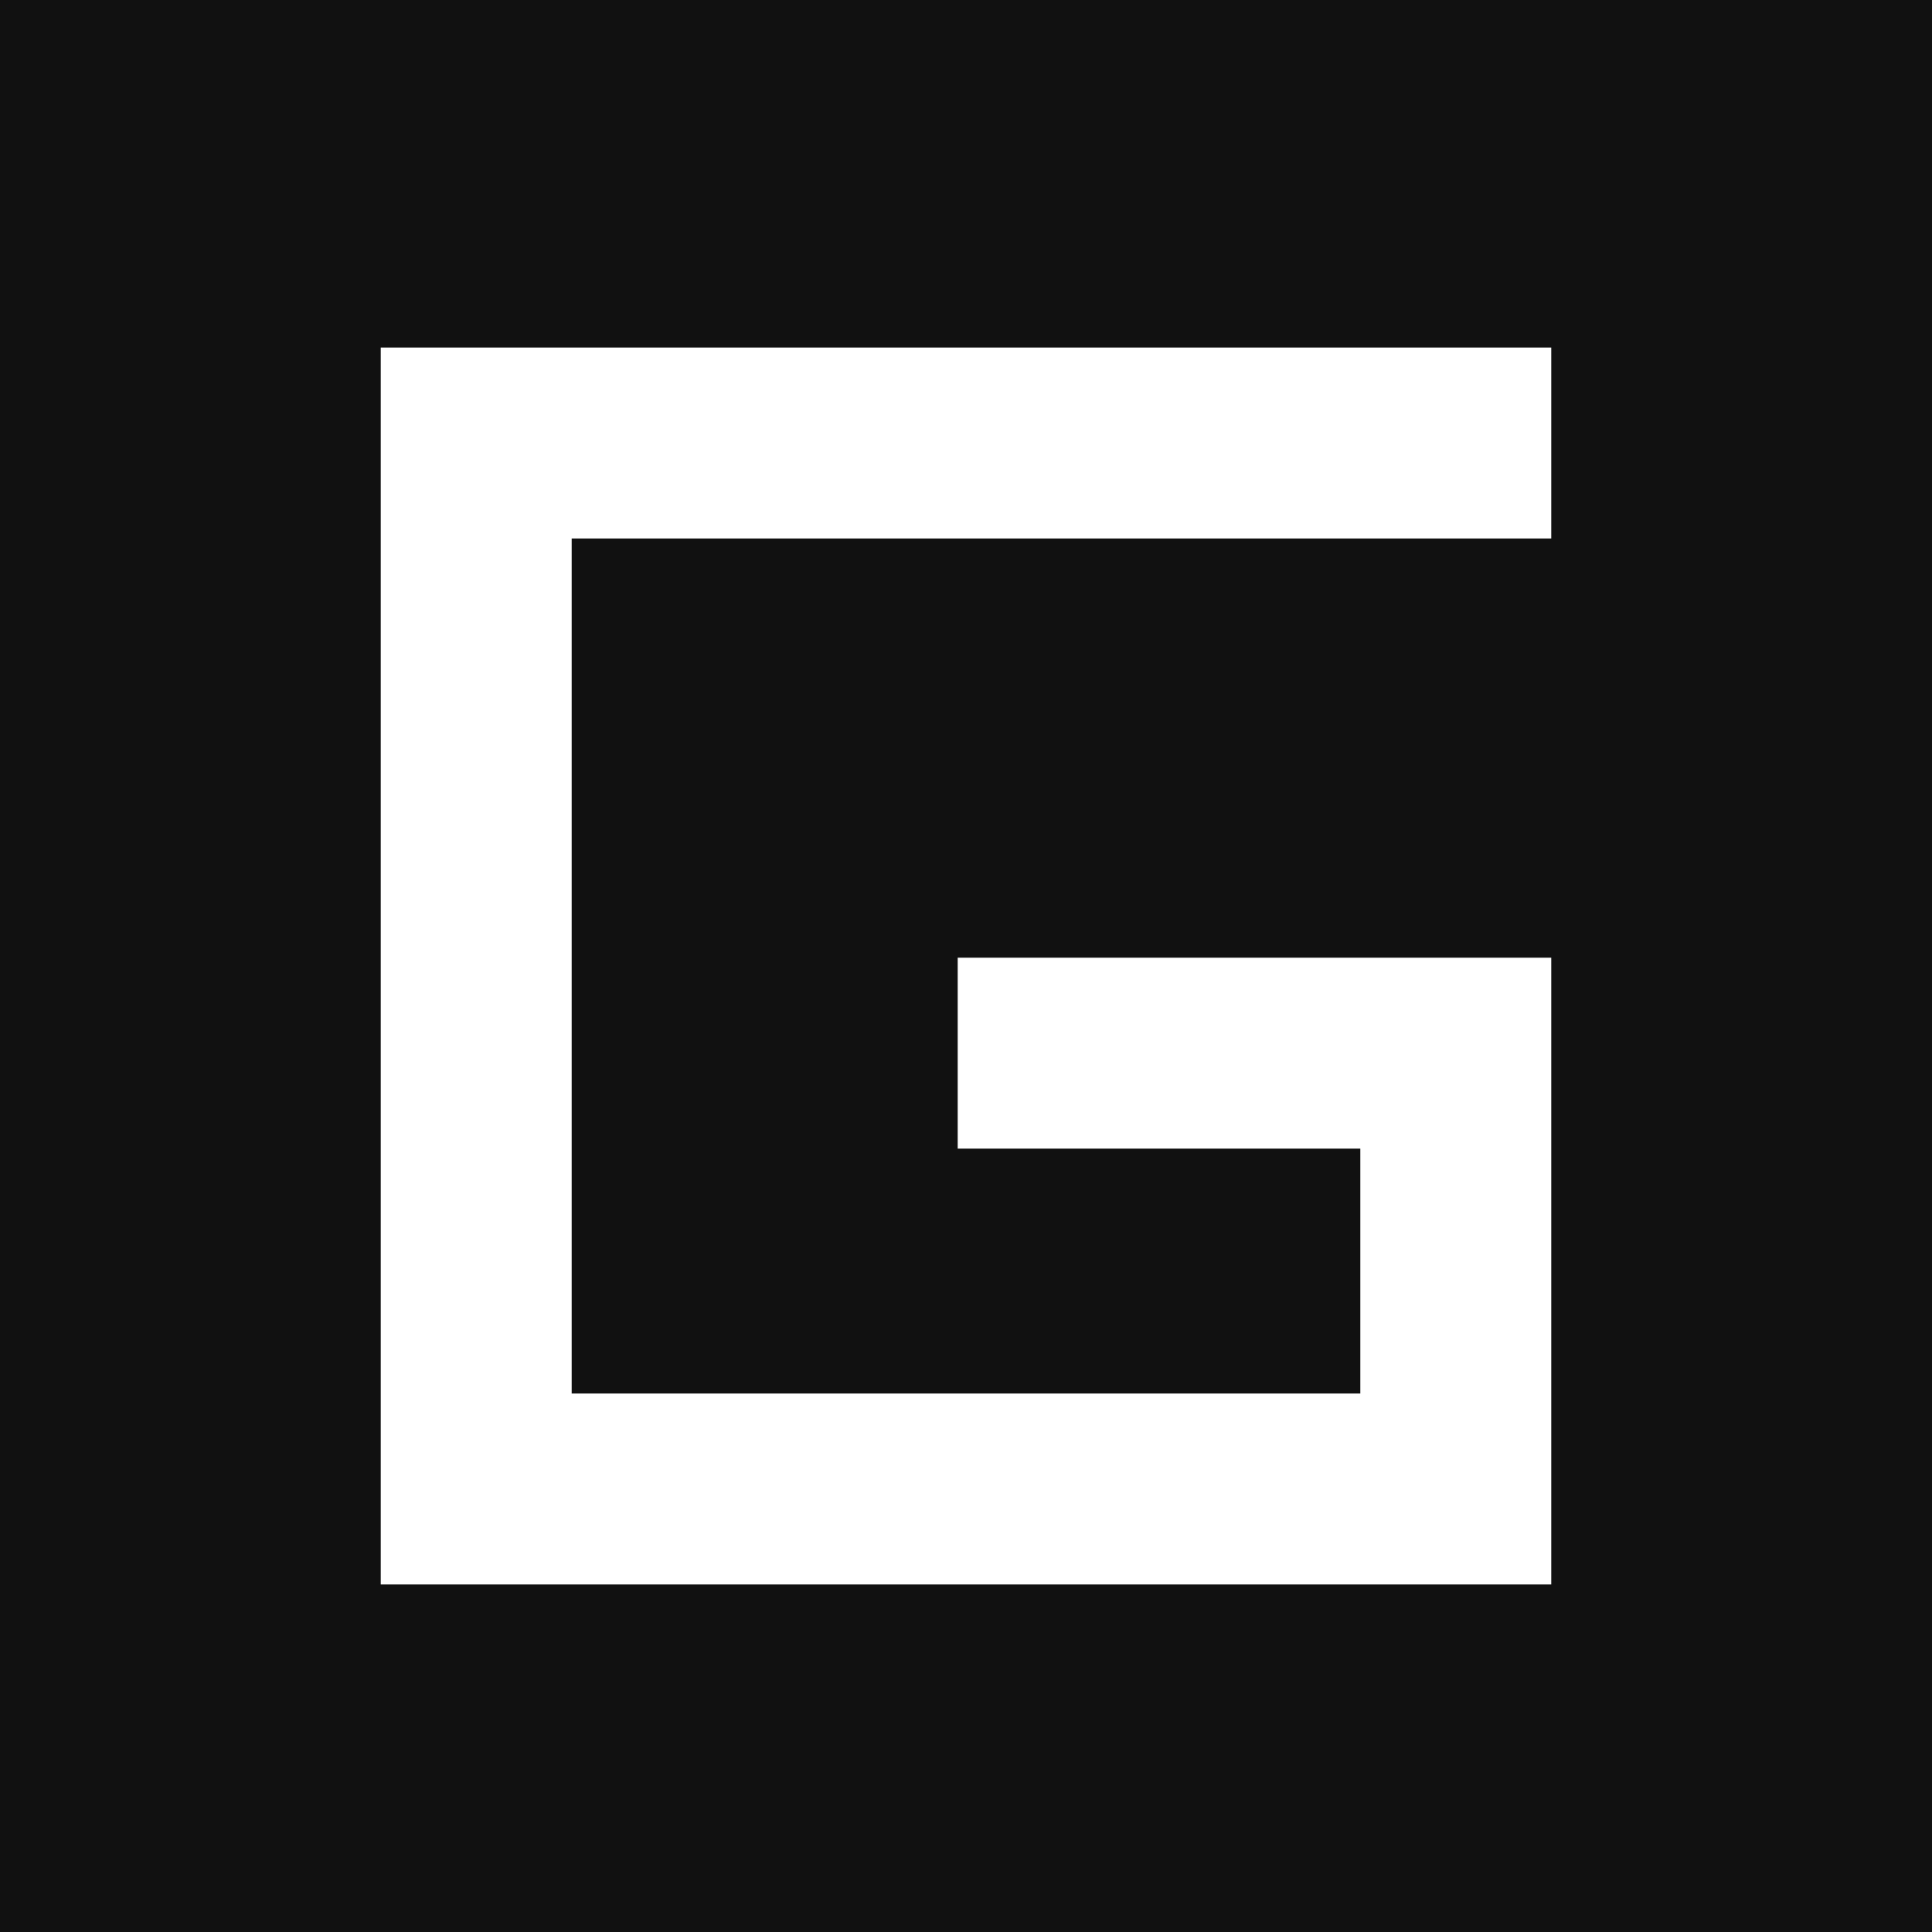
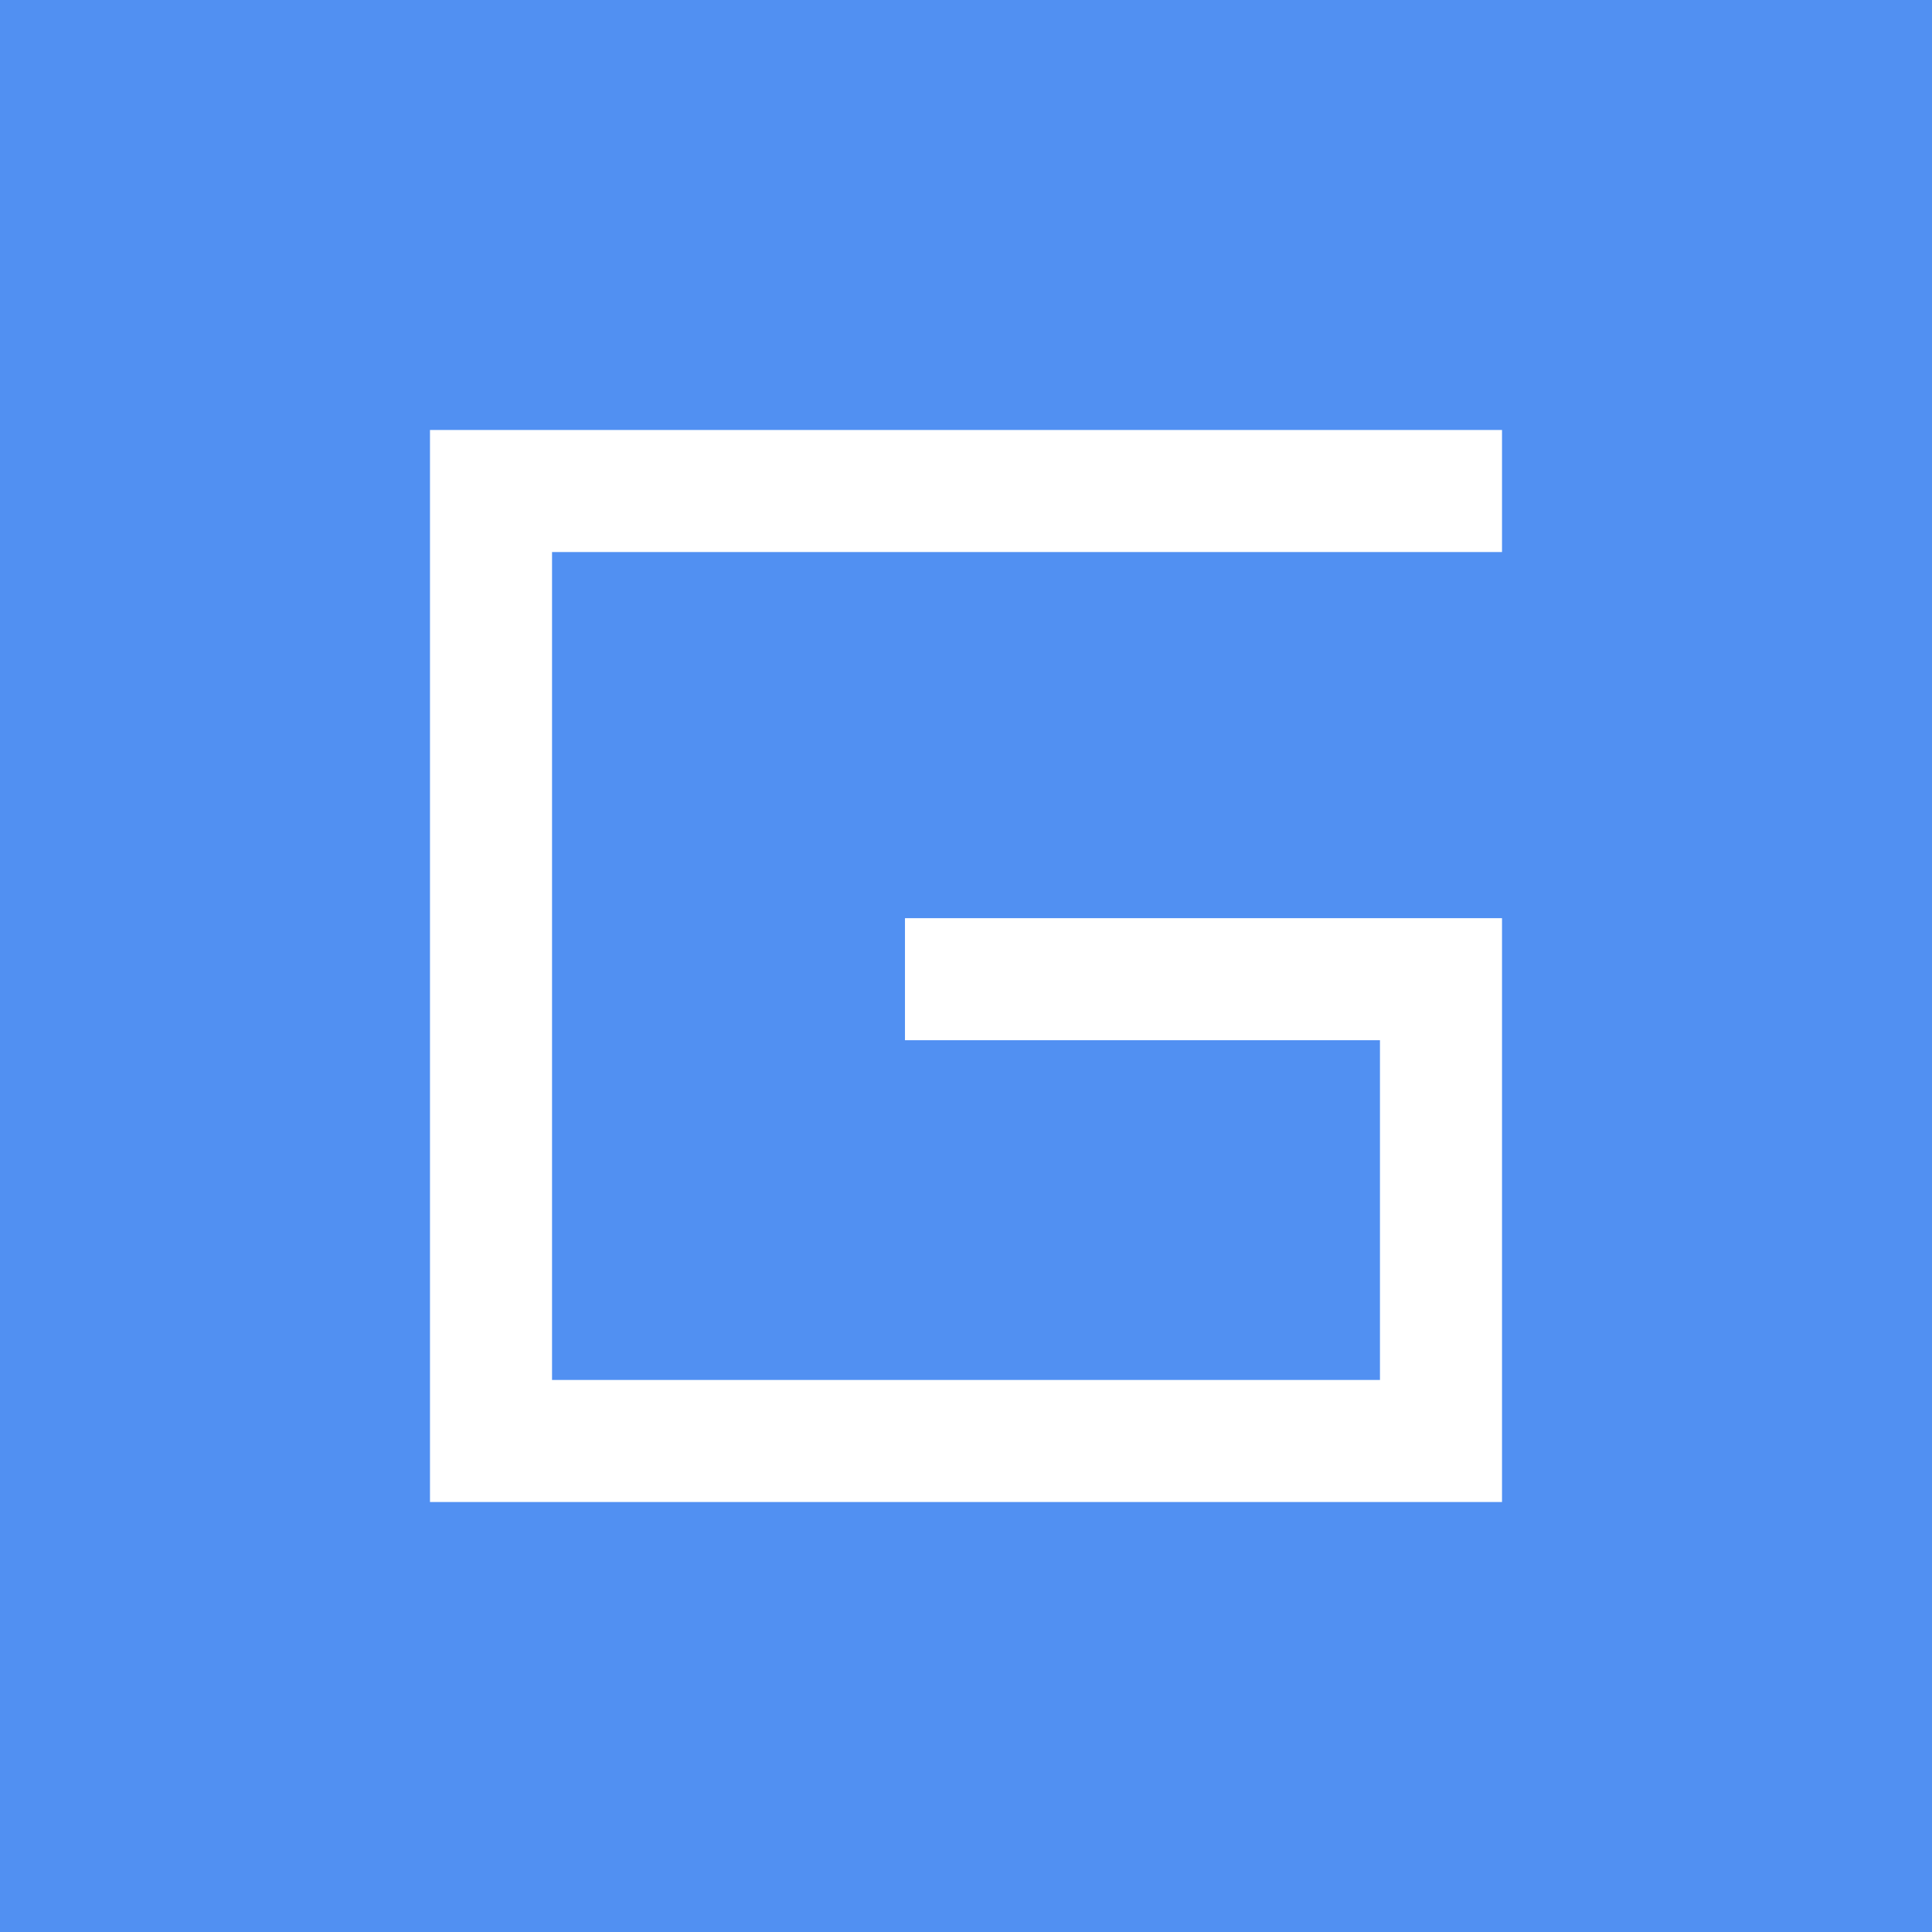
<svg xmlns="http://www.w3.org/2000/svg" width="1024" height="1024" viewBox="0 0 1024 1024" fill="none">
-   <rect width="1024" height="1024" fill="#111111" />
-   <g transform="translate(512 512) scale(1.1) translate(-512 -512)">
-     <path d="M748 260H276V764H748V554H554" stroke="white" stroke-width="92" stroke-linecap="square" stroke-linejoin="miter" />
+   <rect width="1024" height="1024" fill="#5190F2" />
+   <g transform="translate(64.437 64.437) scale(1.748293)">
+     <path d="M400 112H112V400H400V260H256" fill="none" stroke="#FFFFFF" stroke-width="37" stroke-linecap="square" stroke-linejoin="miter" />
  </g>
</svg>
